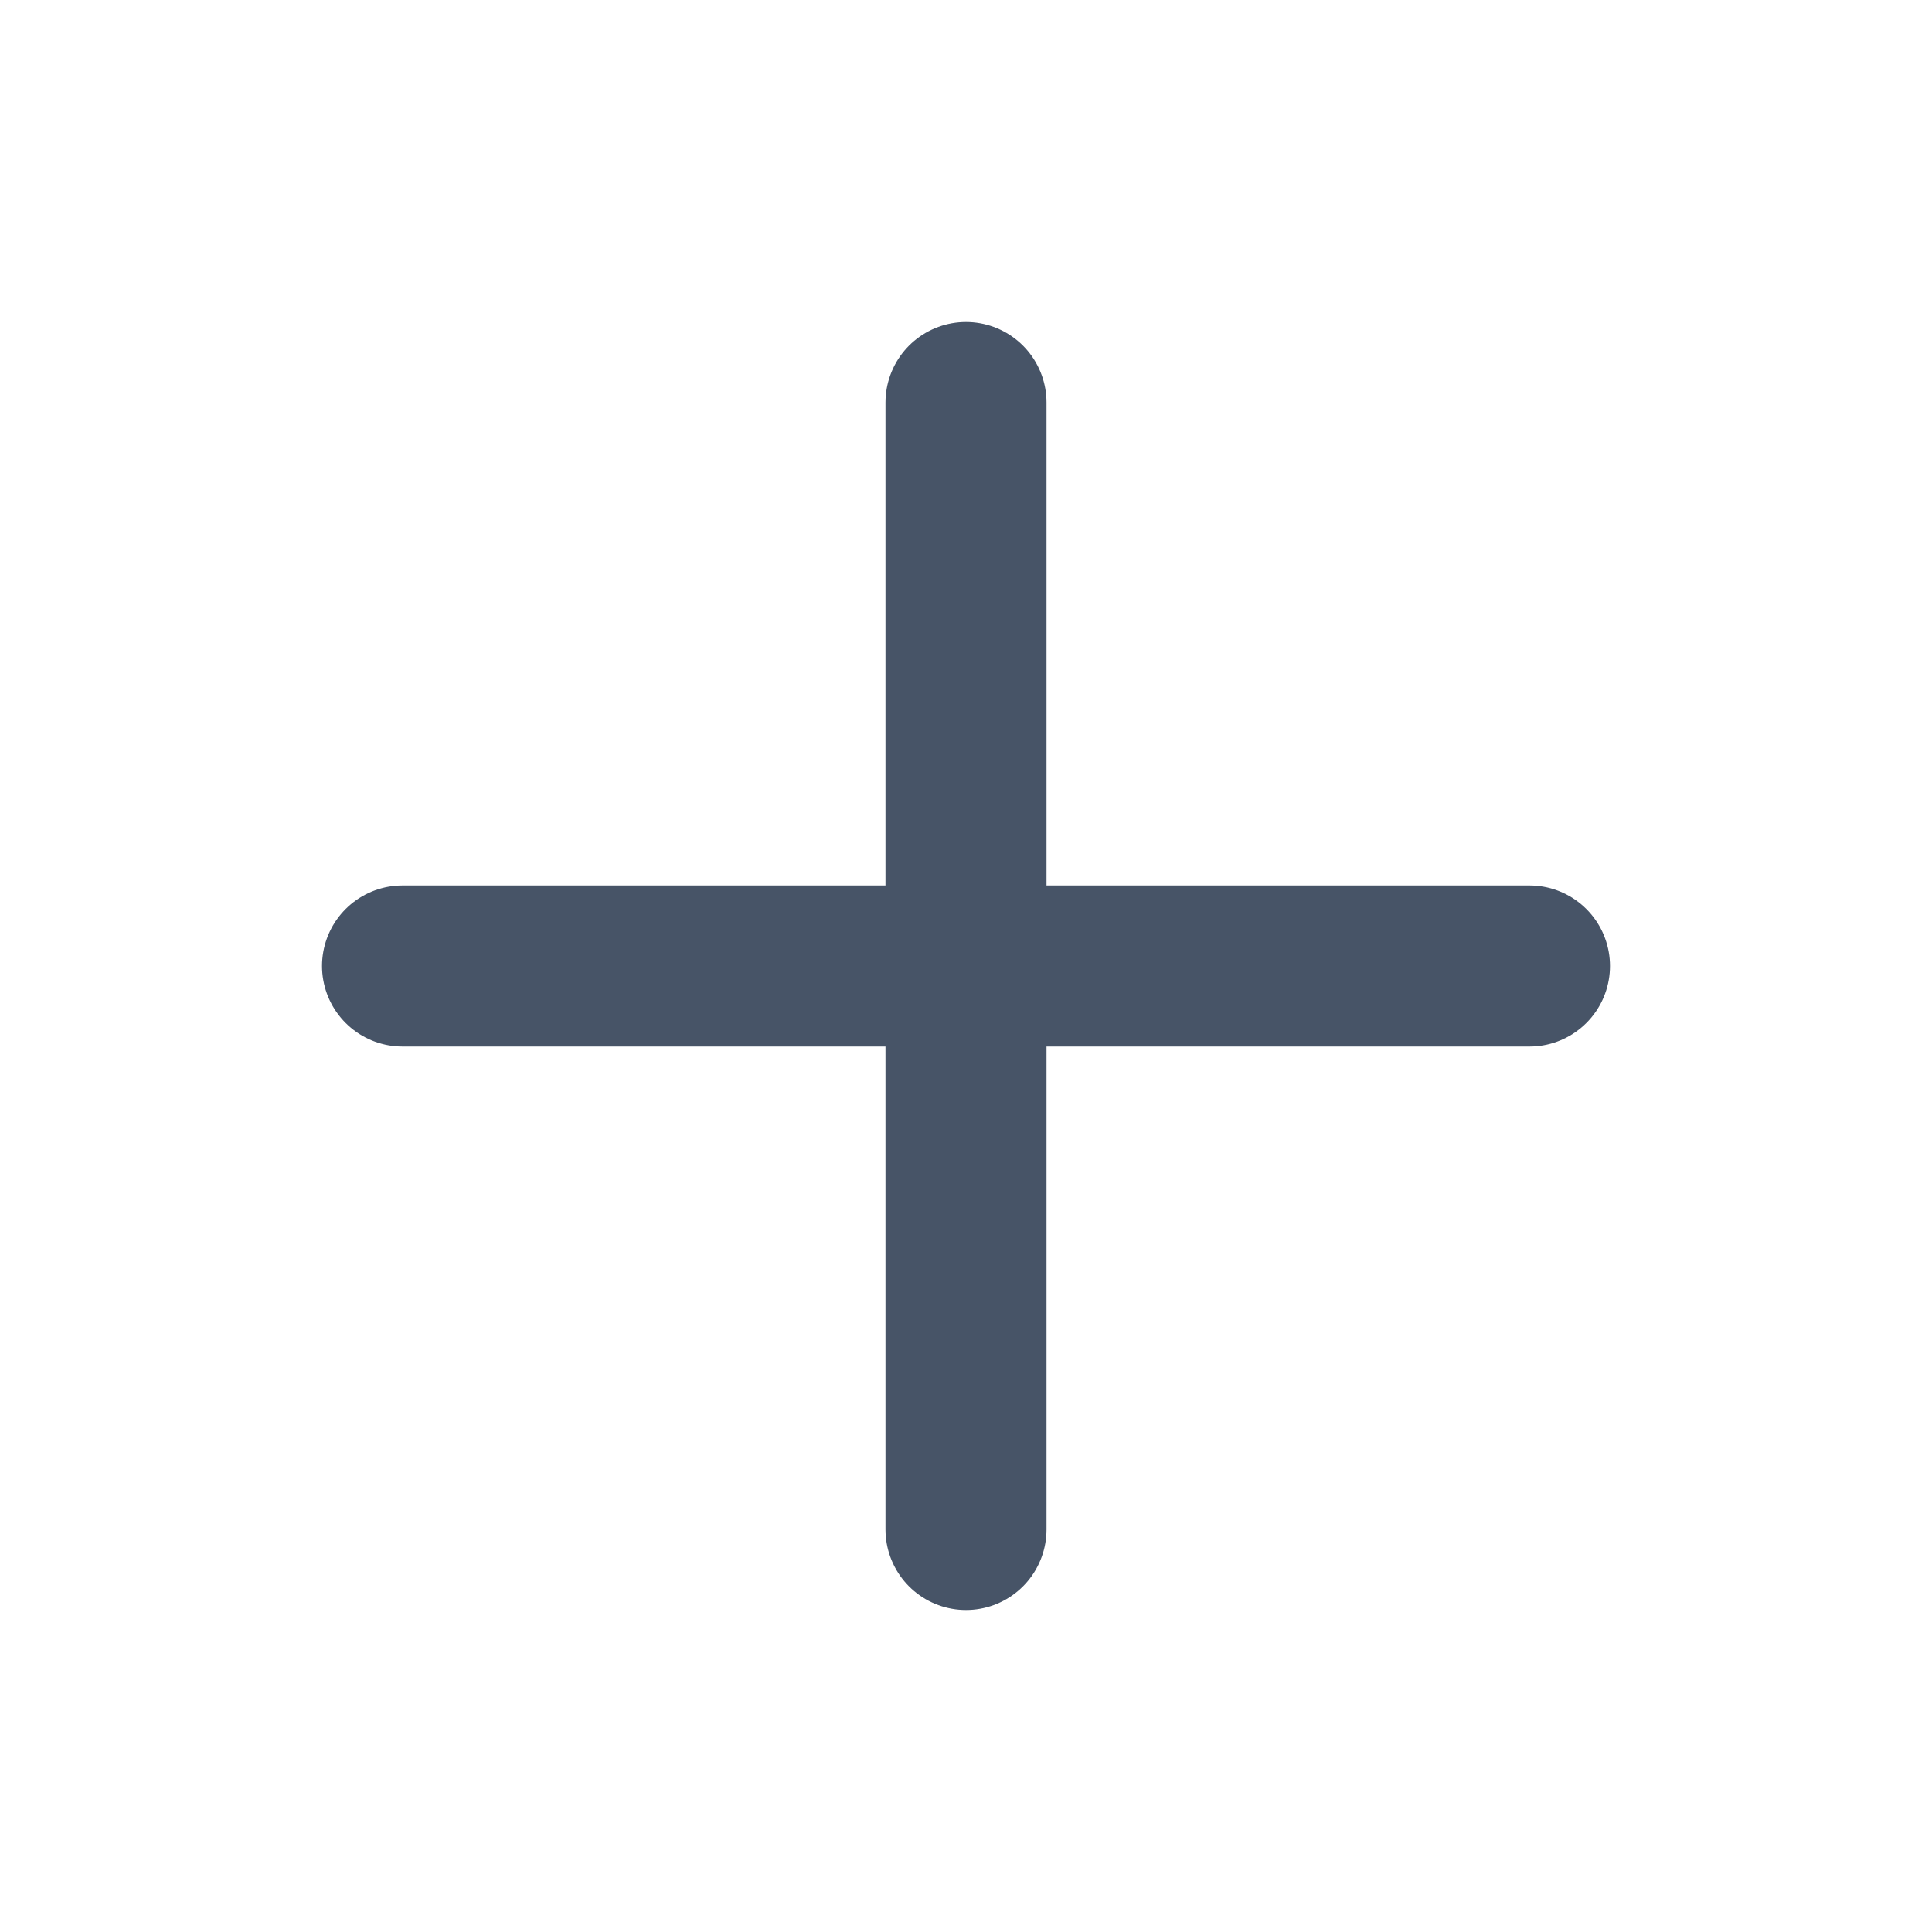
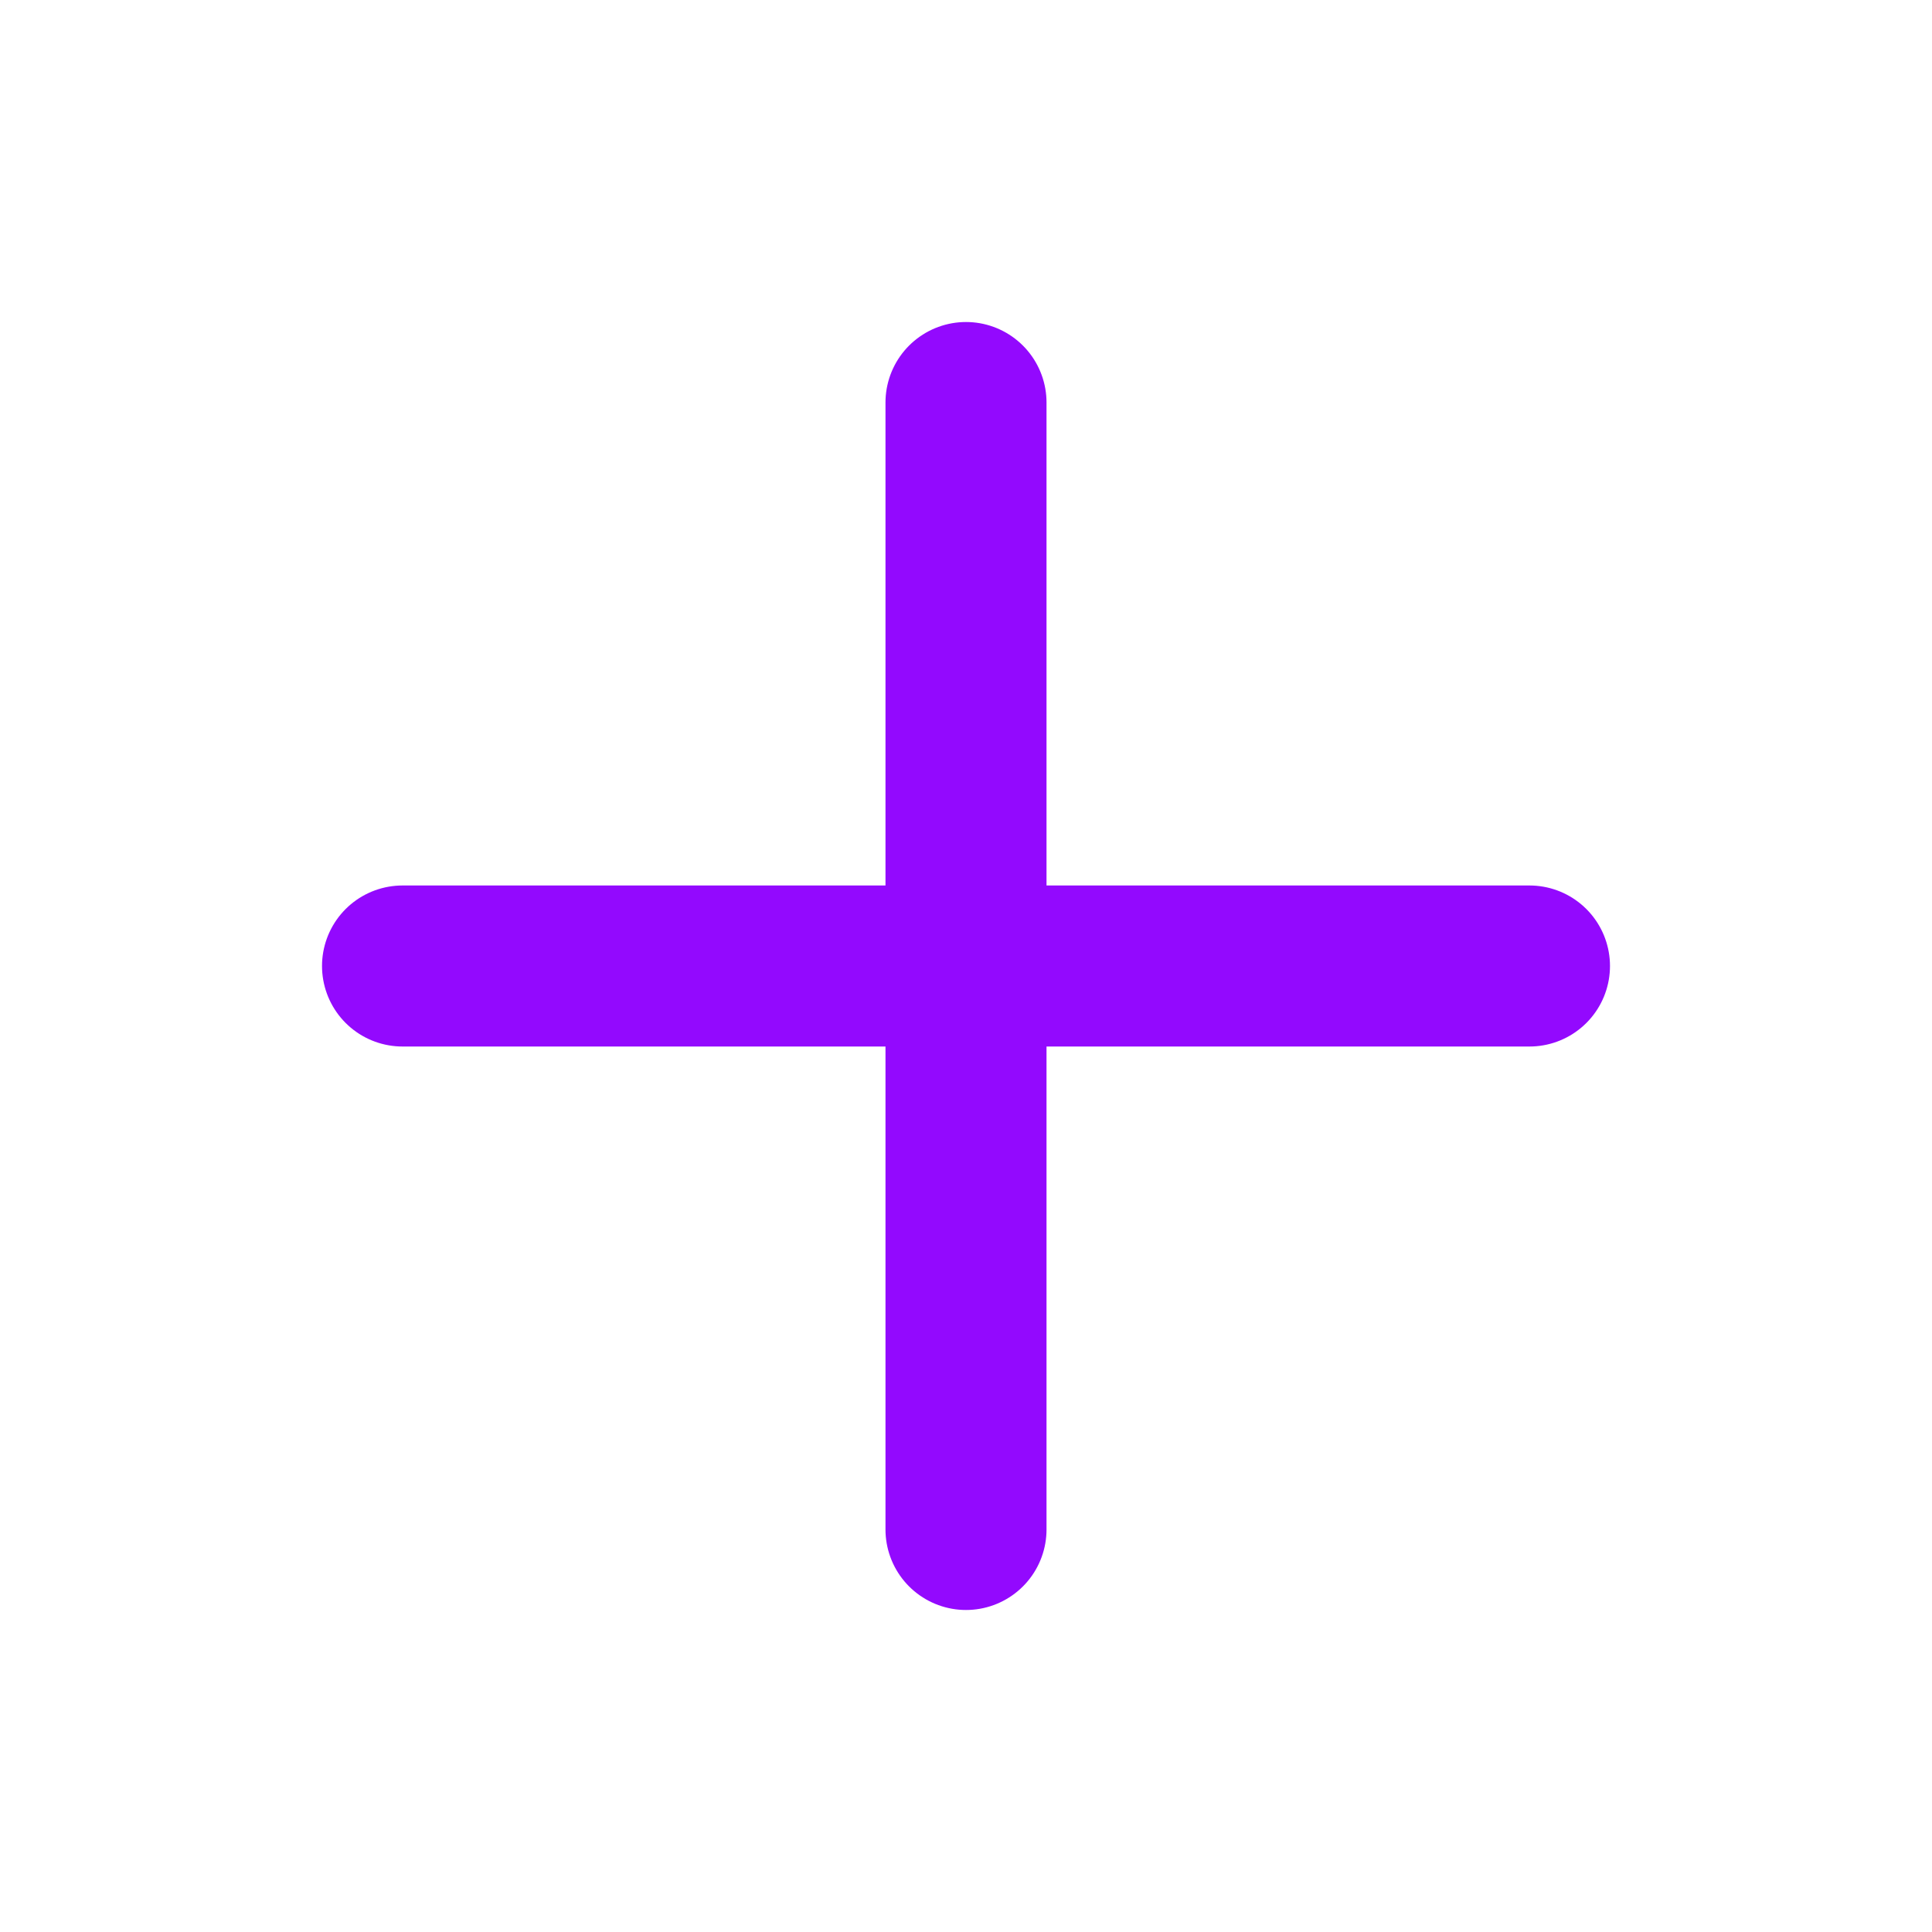
<svg xmlns="http://www.w3.org/2000/svg" width="20" height="20" viewBox="0 0 20 20" fill="none">
-   <path d="M10 4.167V15.833M4.167 10H15.833" stroke="#475467" stroke-width="1.667" stroke-linecap="round" stroke-linejoin="round" />
+   <path d="M10 4.167V15.833M4.167 10H15.833" stroke="#9309fe" stroke-width="1.667" stroke-linecap="round" stroke-linejoin="round" />
</svg>
